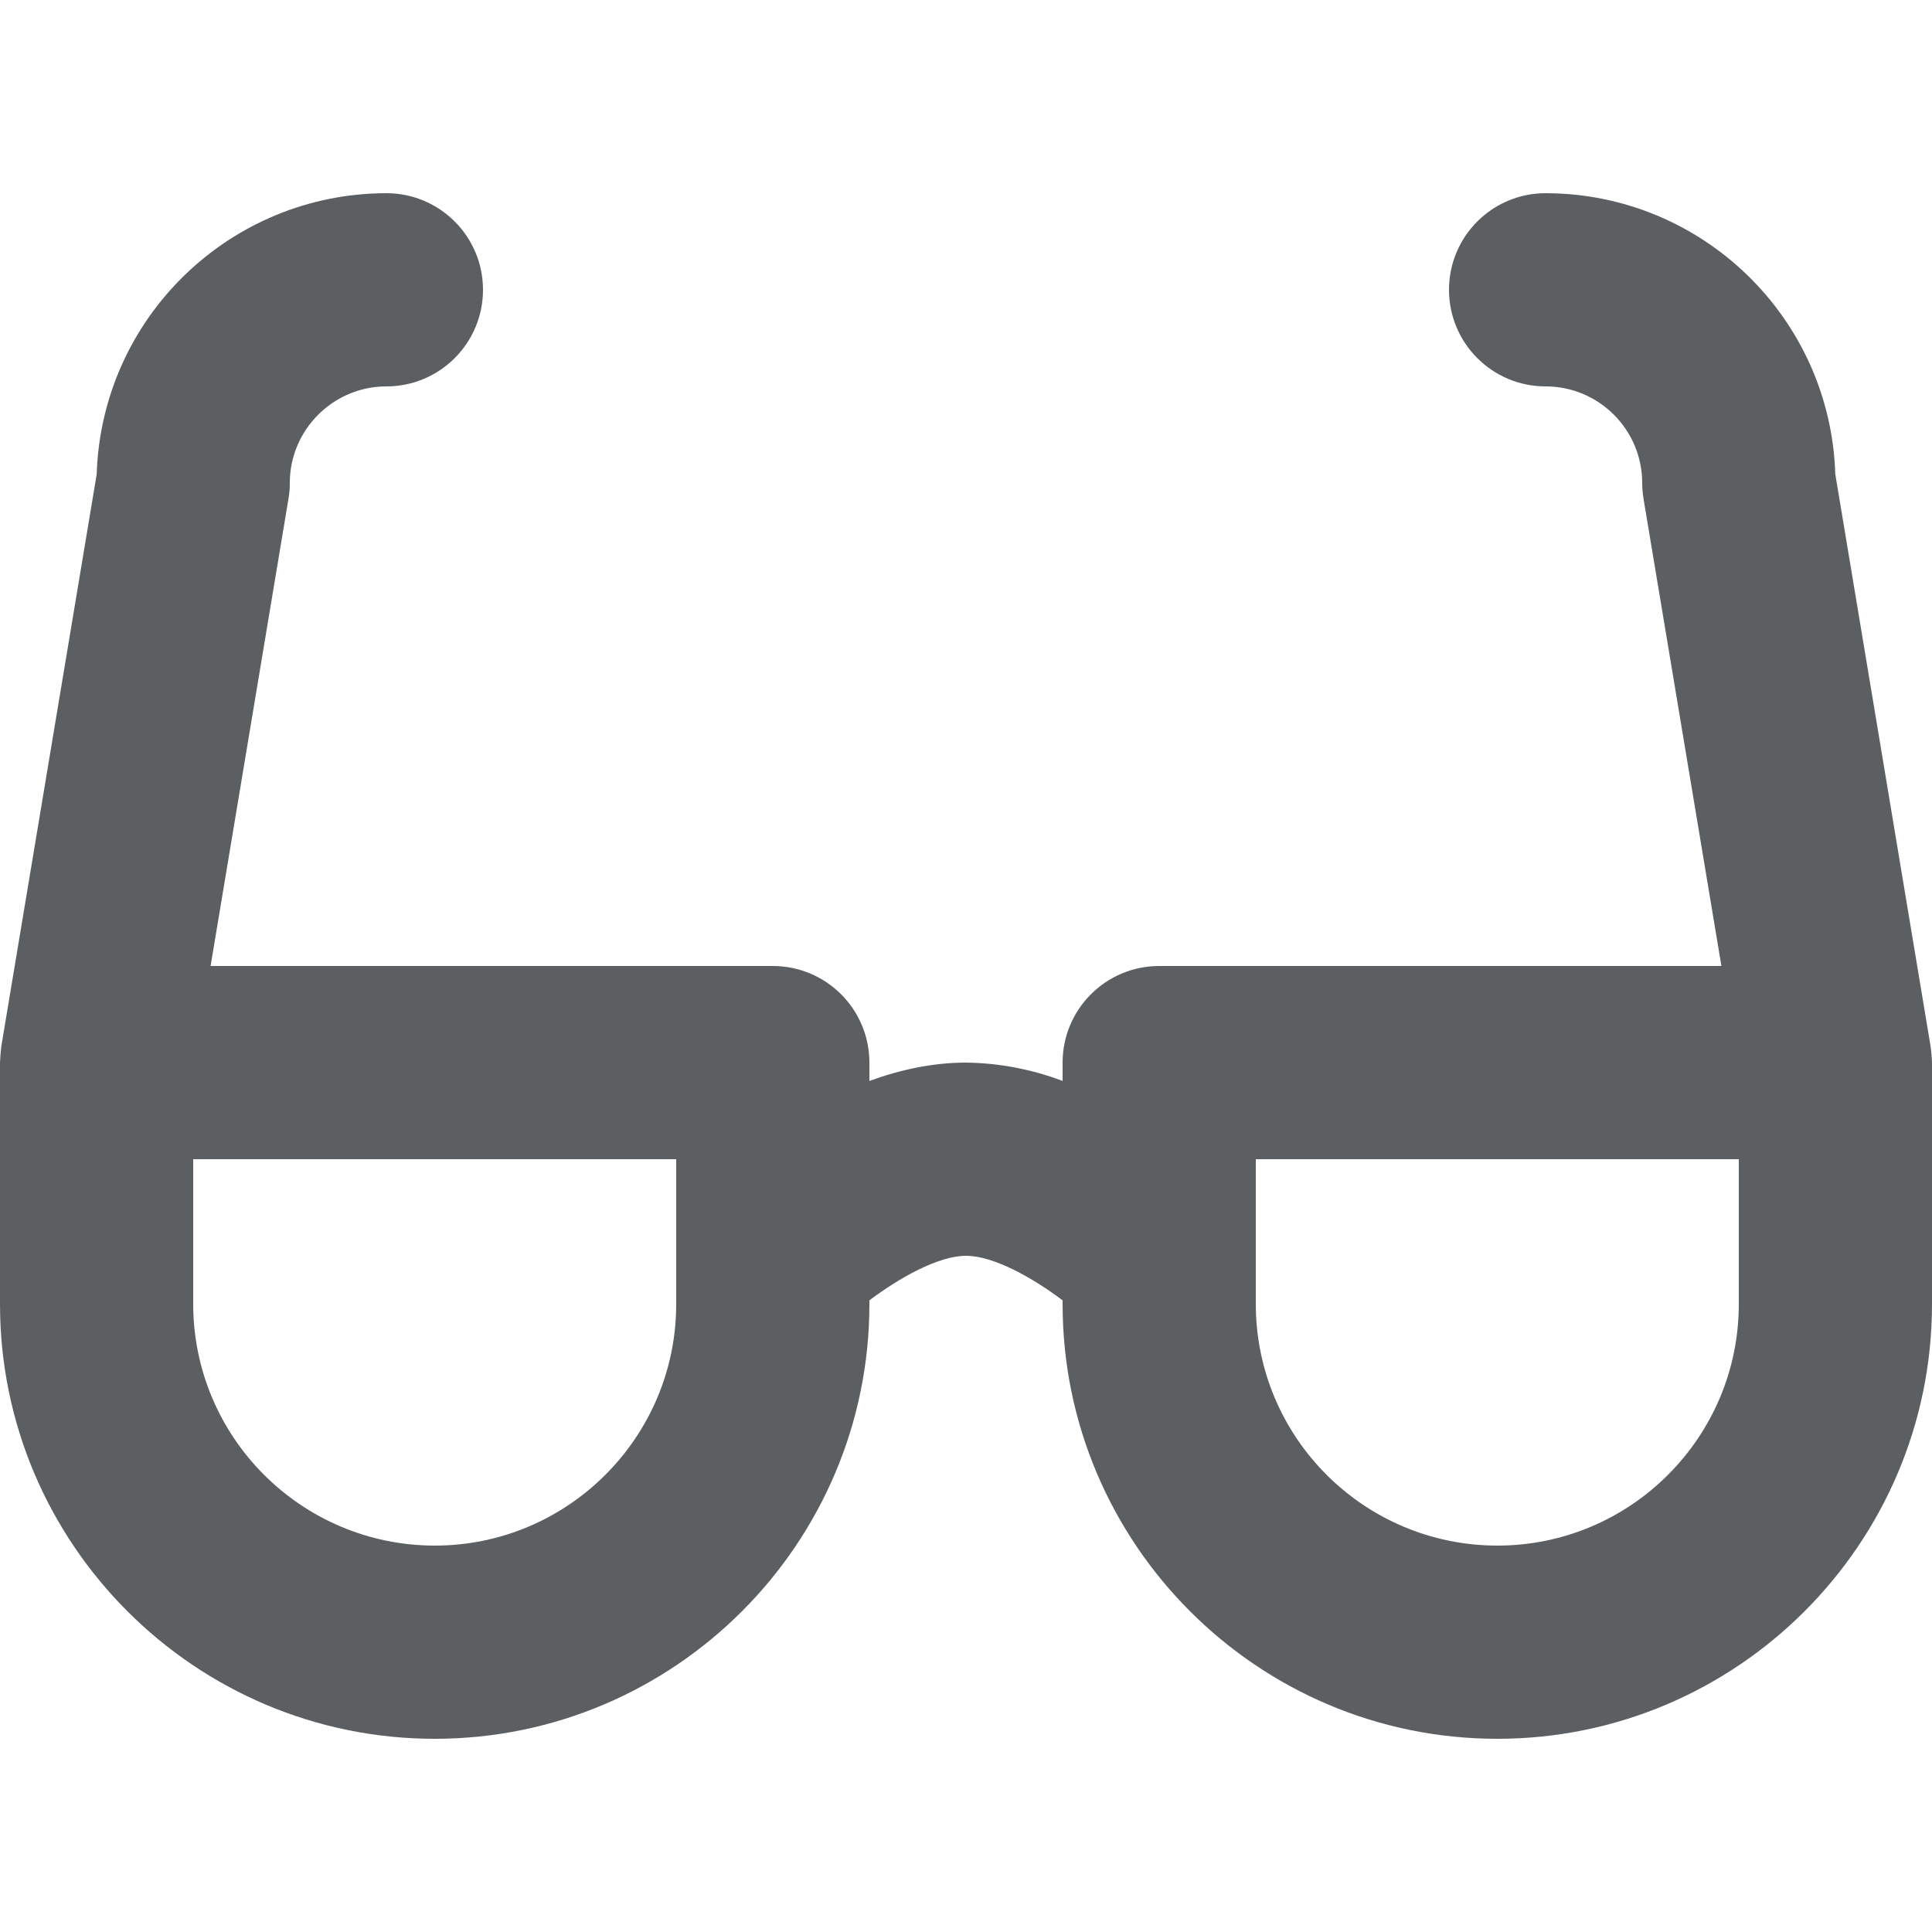
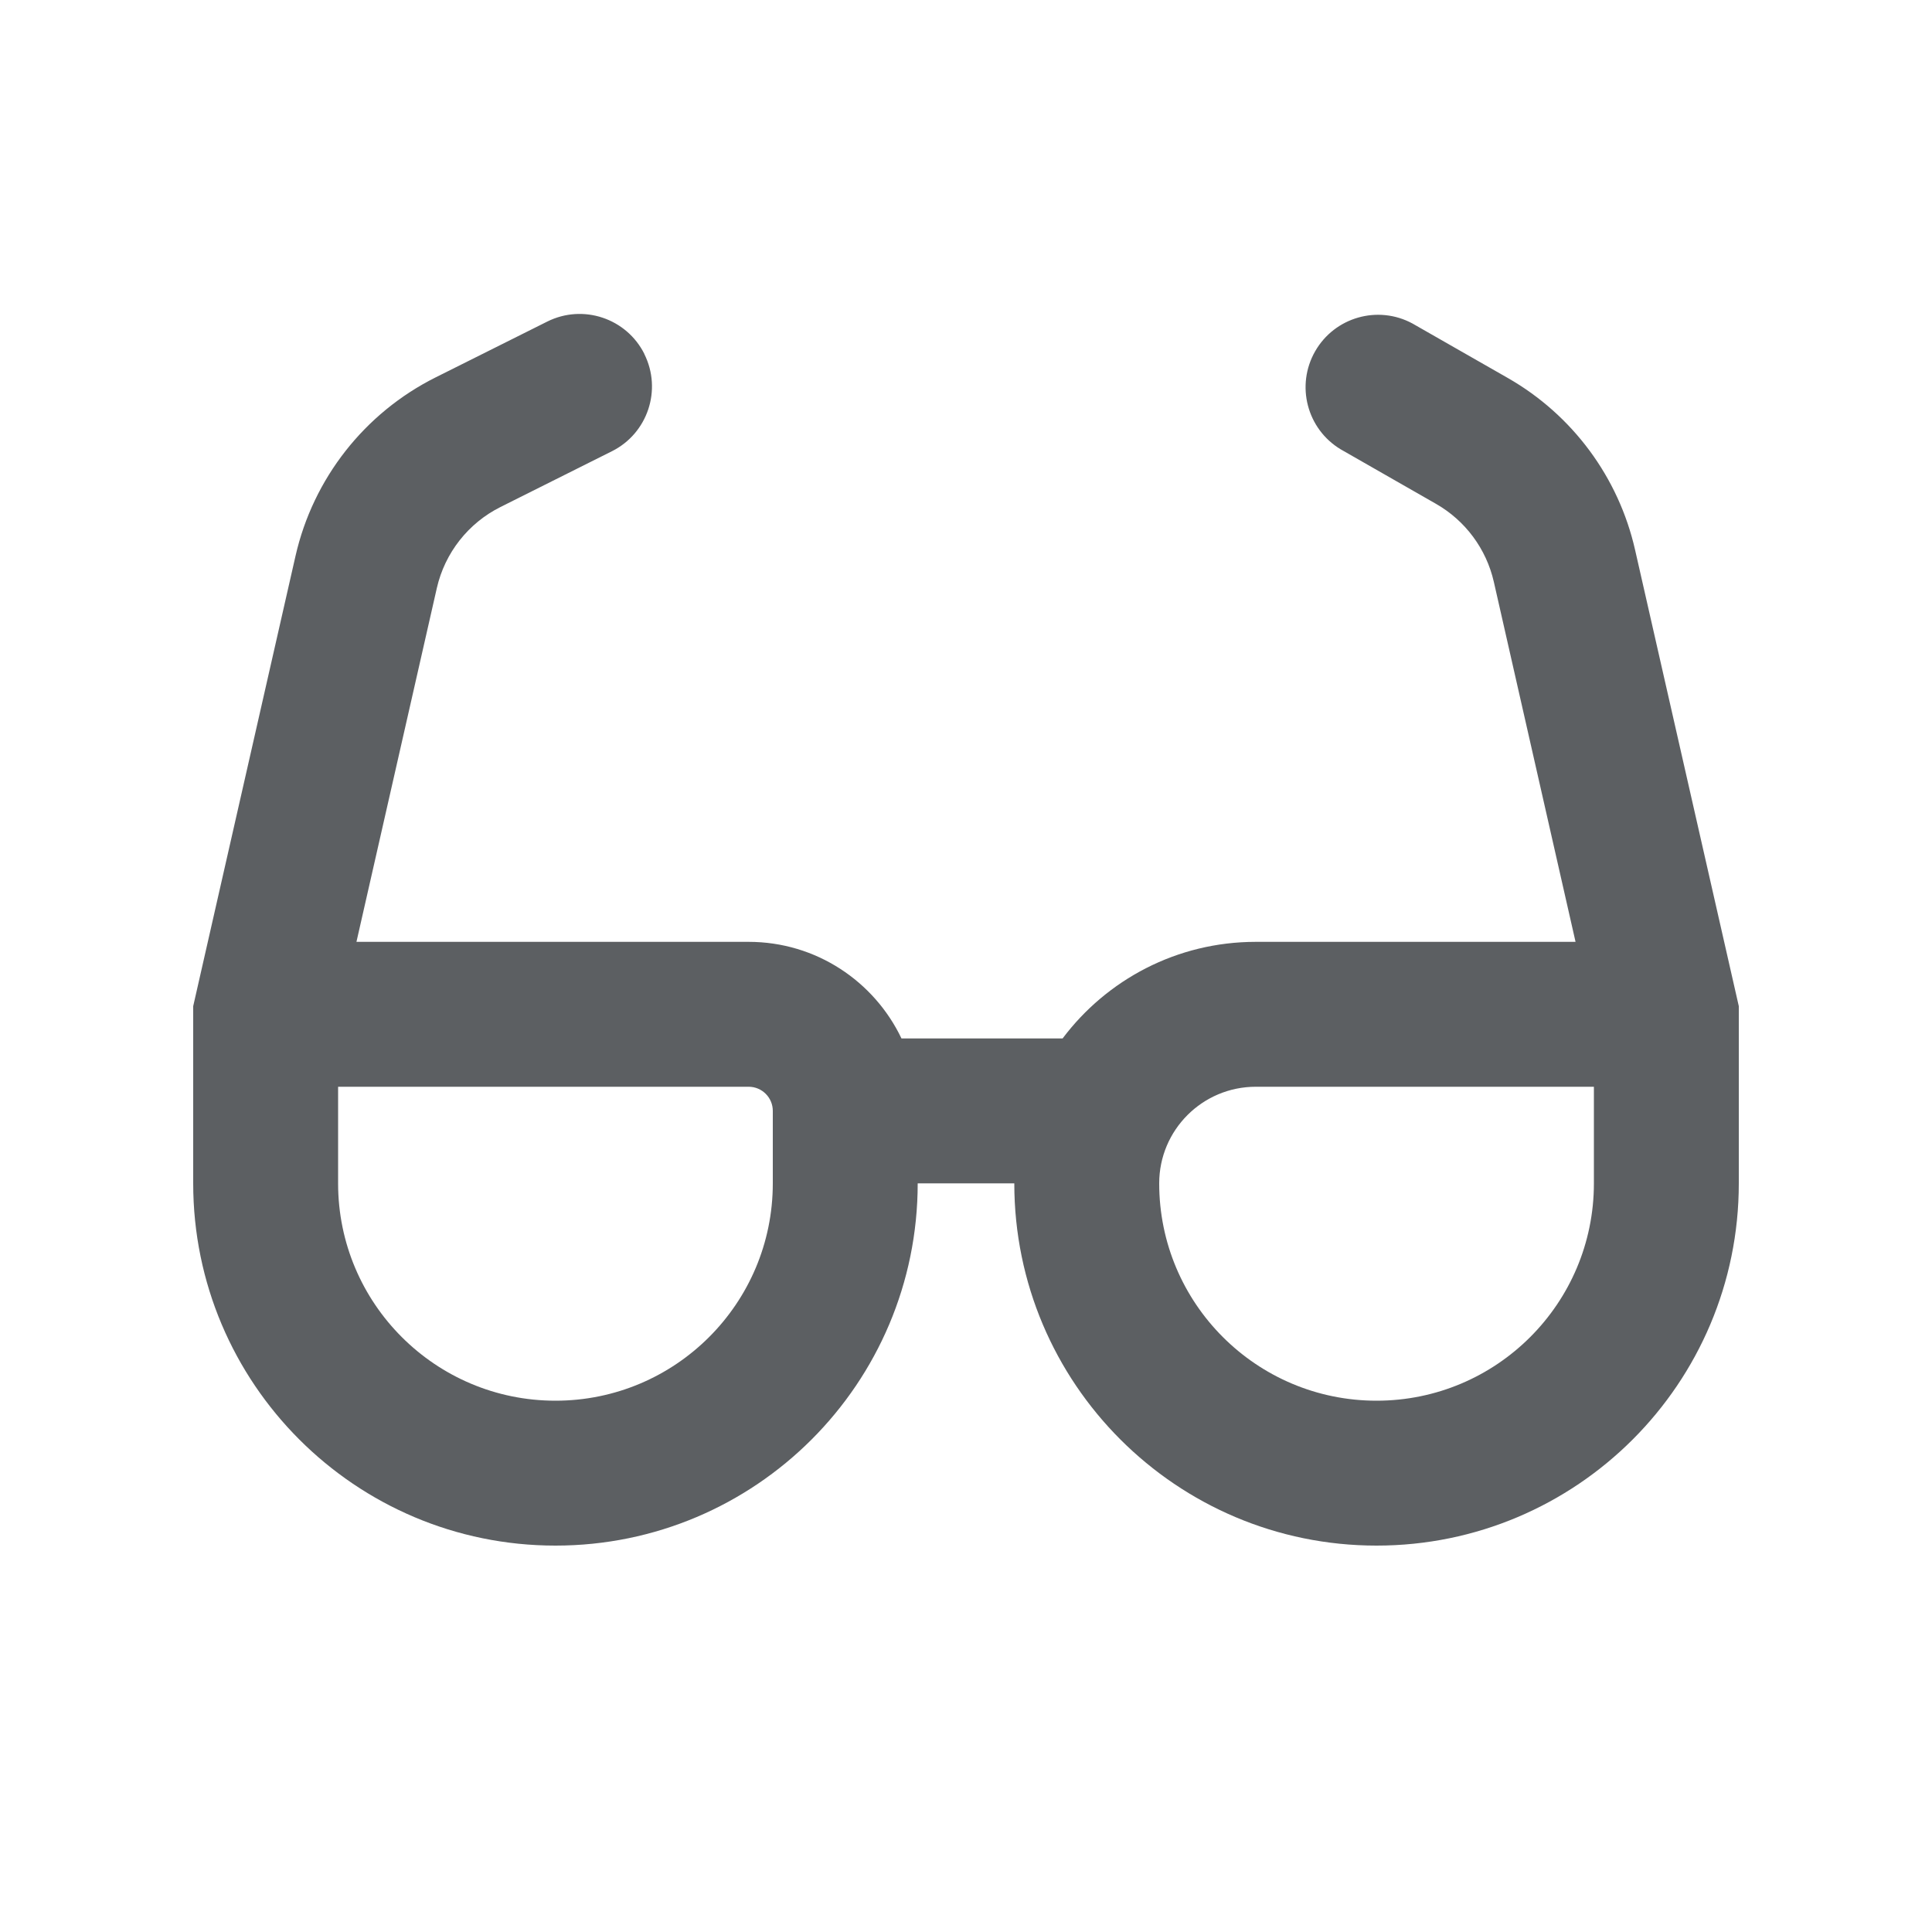
<svg xmlns="http://www.w3.org/2000/svg" viewBox="0 0 20 20">
-   <path d="M19.986 10.835l-.987-5.926A3.004 3.004 0 0016 2a1 1 0 100 2c.552 0 1 .449 1 1 0 .055.005.11.014.165L17.82 10H12a1 1 0 00-1 1v.19a2.92 2.92 0 00-1-.19c-.35 0-.688.076-1 .19V11a1 1 0 00-1-1H2.18l.806-4.835A.92.92 0 003 5c0-.551.449-1 1-1a1 1 0 000-2 3.004 3.004 0 00-2.999 2.909l-.988 5.926A2.29 2.29 0 000 11v2.5C0 15.981 2.019 18 4.5 18S9 15.981 9 13.5v-.039c.311-.234.714-.461 1-.461.286 0 .689.227 1 .461v.039c0 2.481 2.019 4.5 4.5 4.5s4.5-2.019 4.5-4.5V11c0-.029-.009-.136-.014-.165zM7 13.5C7 14.879 5.878 16 4.5 16A2.503 2.503 0 012 13.5V12h5v1.5zm11 0c0 1.379-1.121 2.5-2.5 2.5a2.502 2.502 0 01-2.5-2.5V12h5v1.5z" fill="#5C5F62" />
+   <path fill-rule="evenodd" d="M6.67 3.665a.75.75 0 0 1-.335 1.006l-1.153.577a1.25 1.25 0 0 0-.66.84l-.832 3.662h4.06c.698 0 1.3.409 1.582 1h1.668c.456-.607 1.182-1 2-1h3.31l-.846-3.727a1.25 1.25 0 0 0-.6-.808l-.986-.564a.75.75 0 0 1 .744-1.302l.987.564a2.75 2.75 0 0 1 1.317 1.778l1.074 4.725v1.834a3.75 3.75 0 1 1-7.5 0h-1a3.75 3.75 0 0 1-7.5 0v-1.834l1.059-4.66a2.75 2.75 0 0 1 1.452-1.85l1.154-.577a.75.75 0 0 1 1.006.336Zm-3.17 7.585h4.25a.25.25 0 0 1 .25.25v.75a2.25 2.25 0 0 1-4.5 0v-1Zm13 0h-3.5a1 1 0 0 0-1 1 2.25 2.25 0 1 0 4.5 0v-1Z" fill="#5C5F62" />
</svg>
